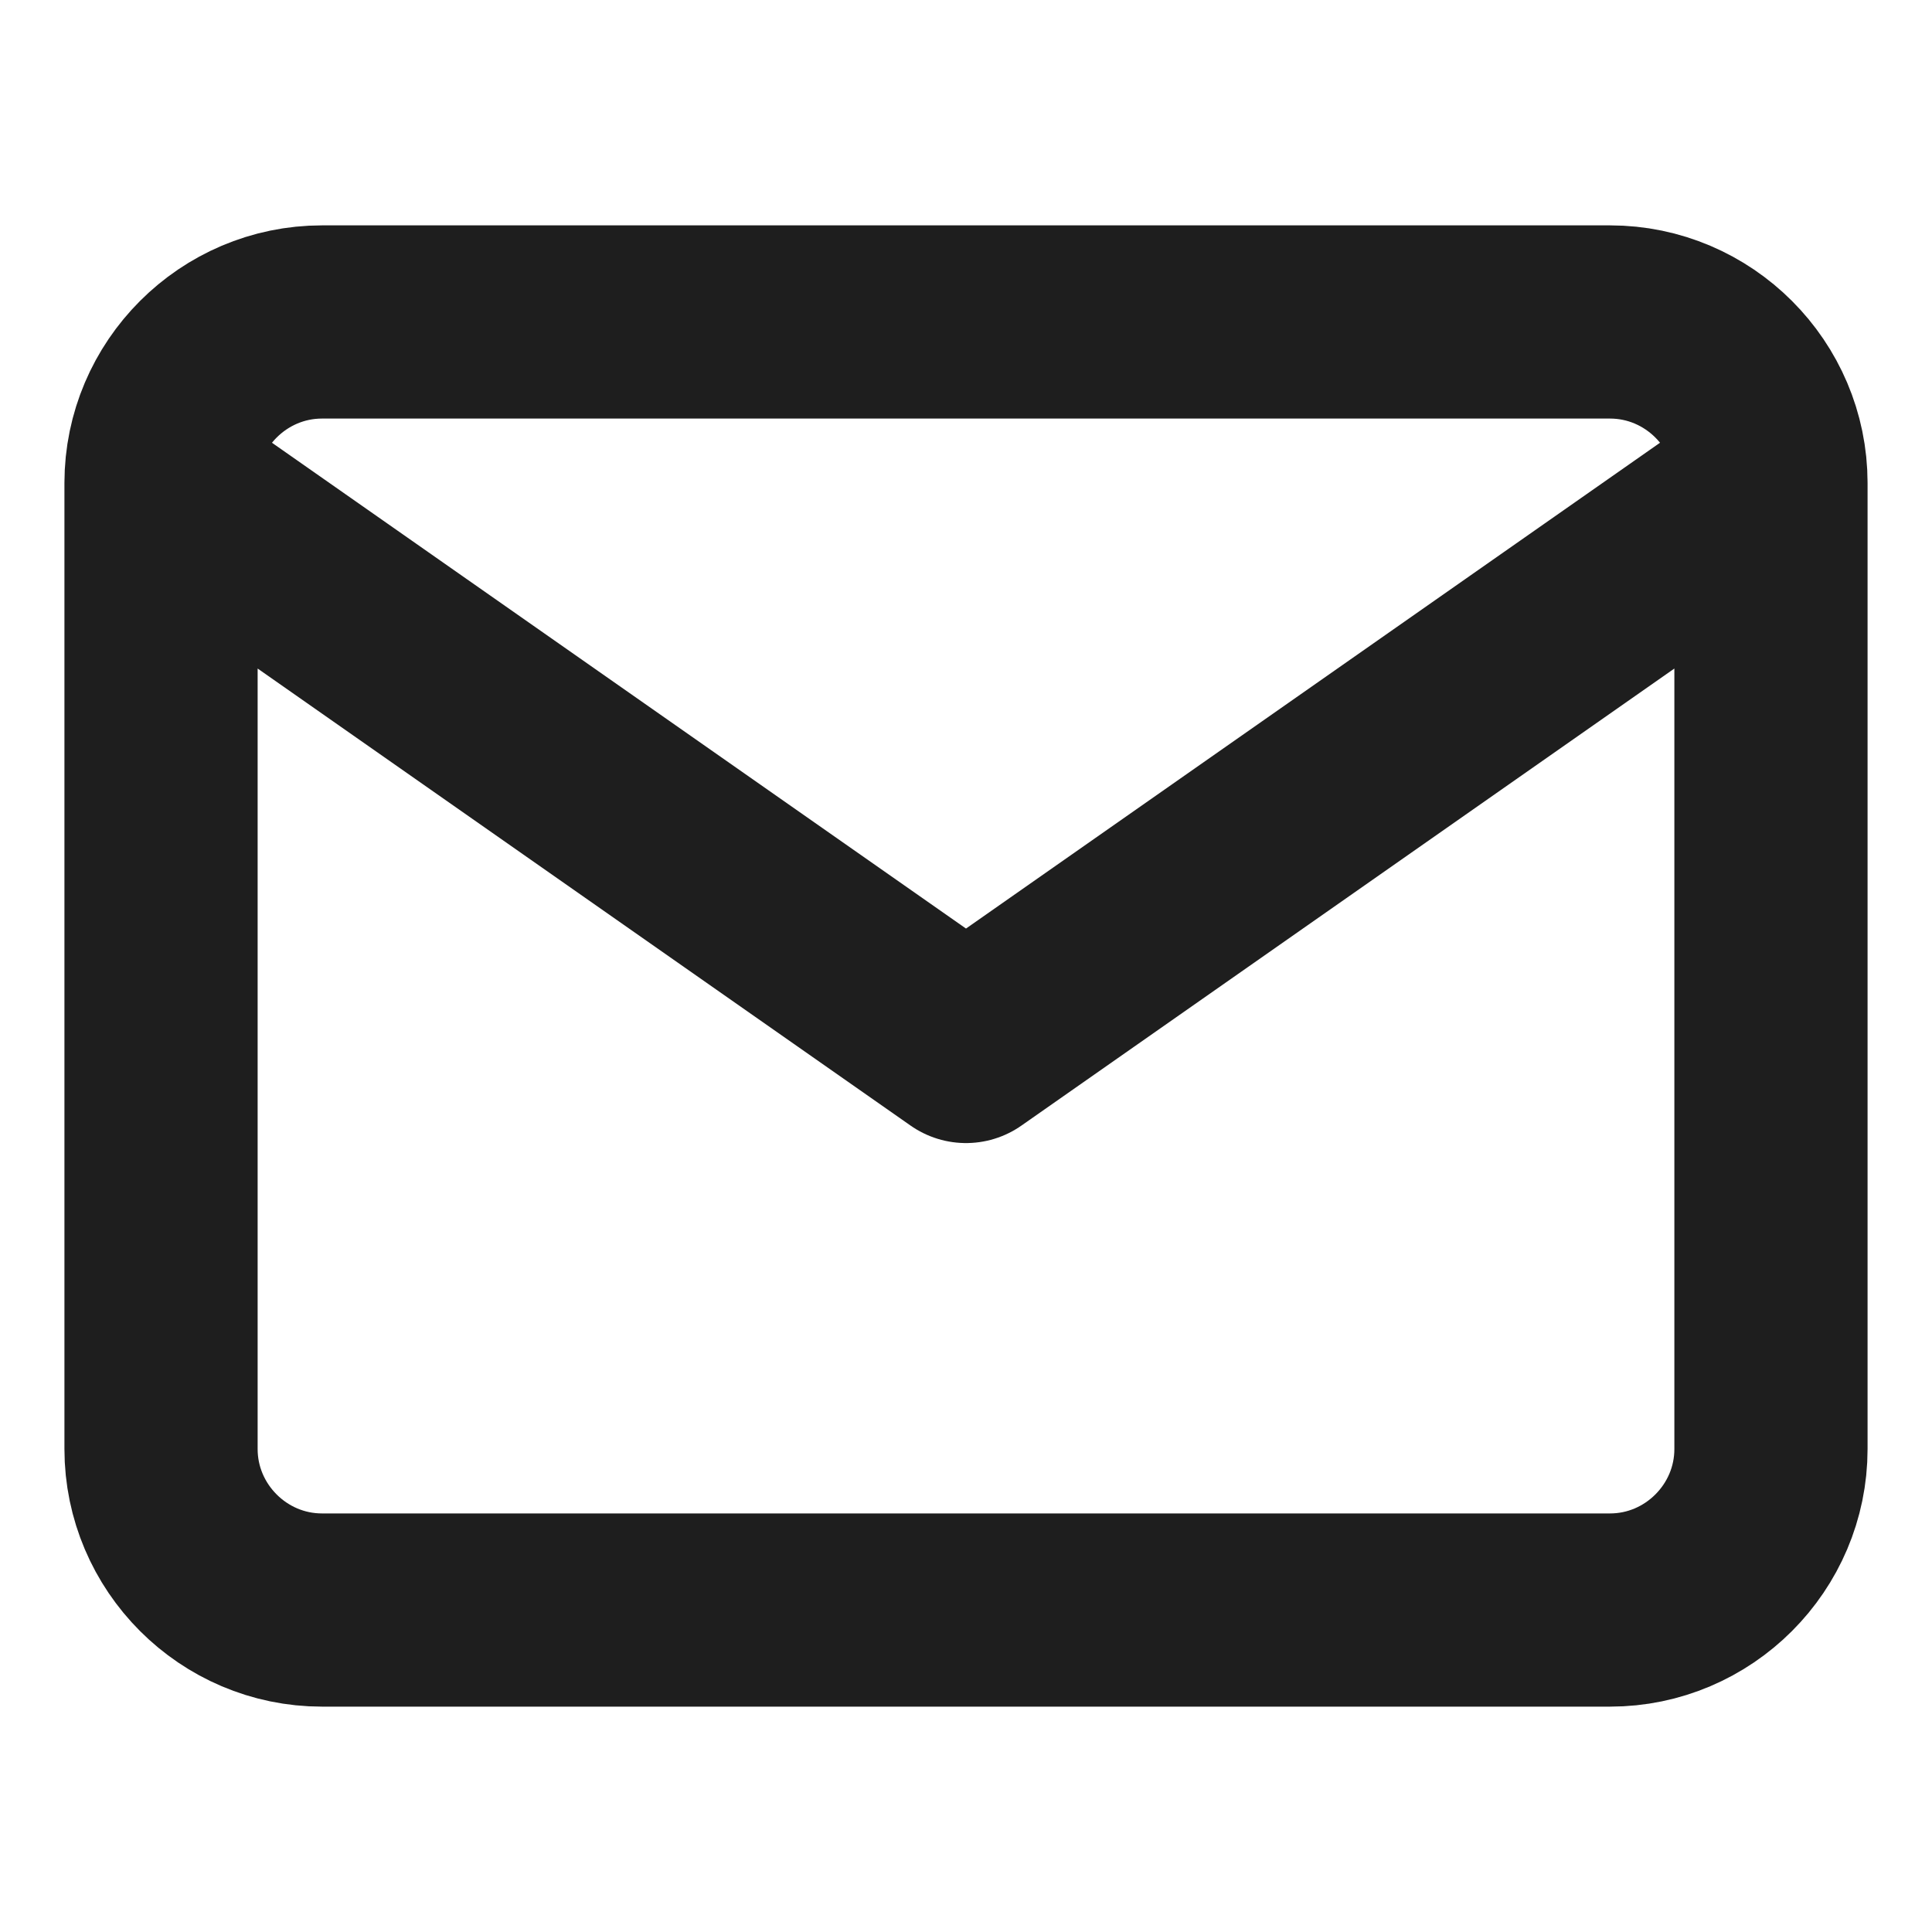
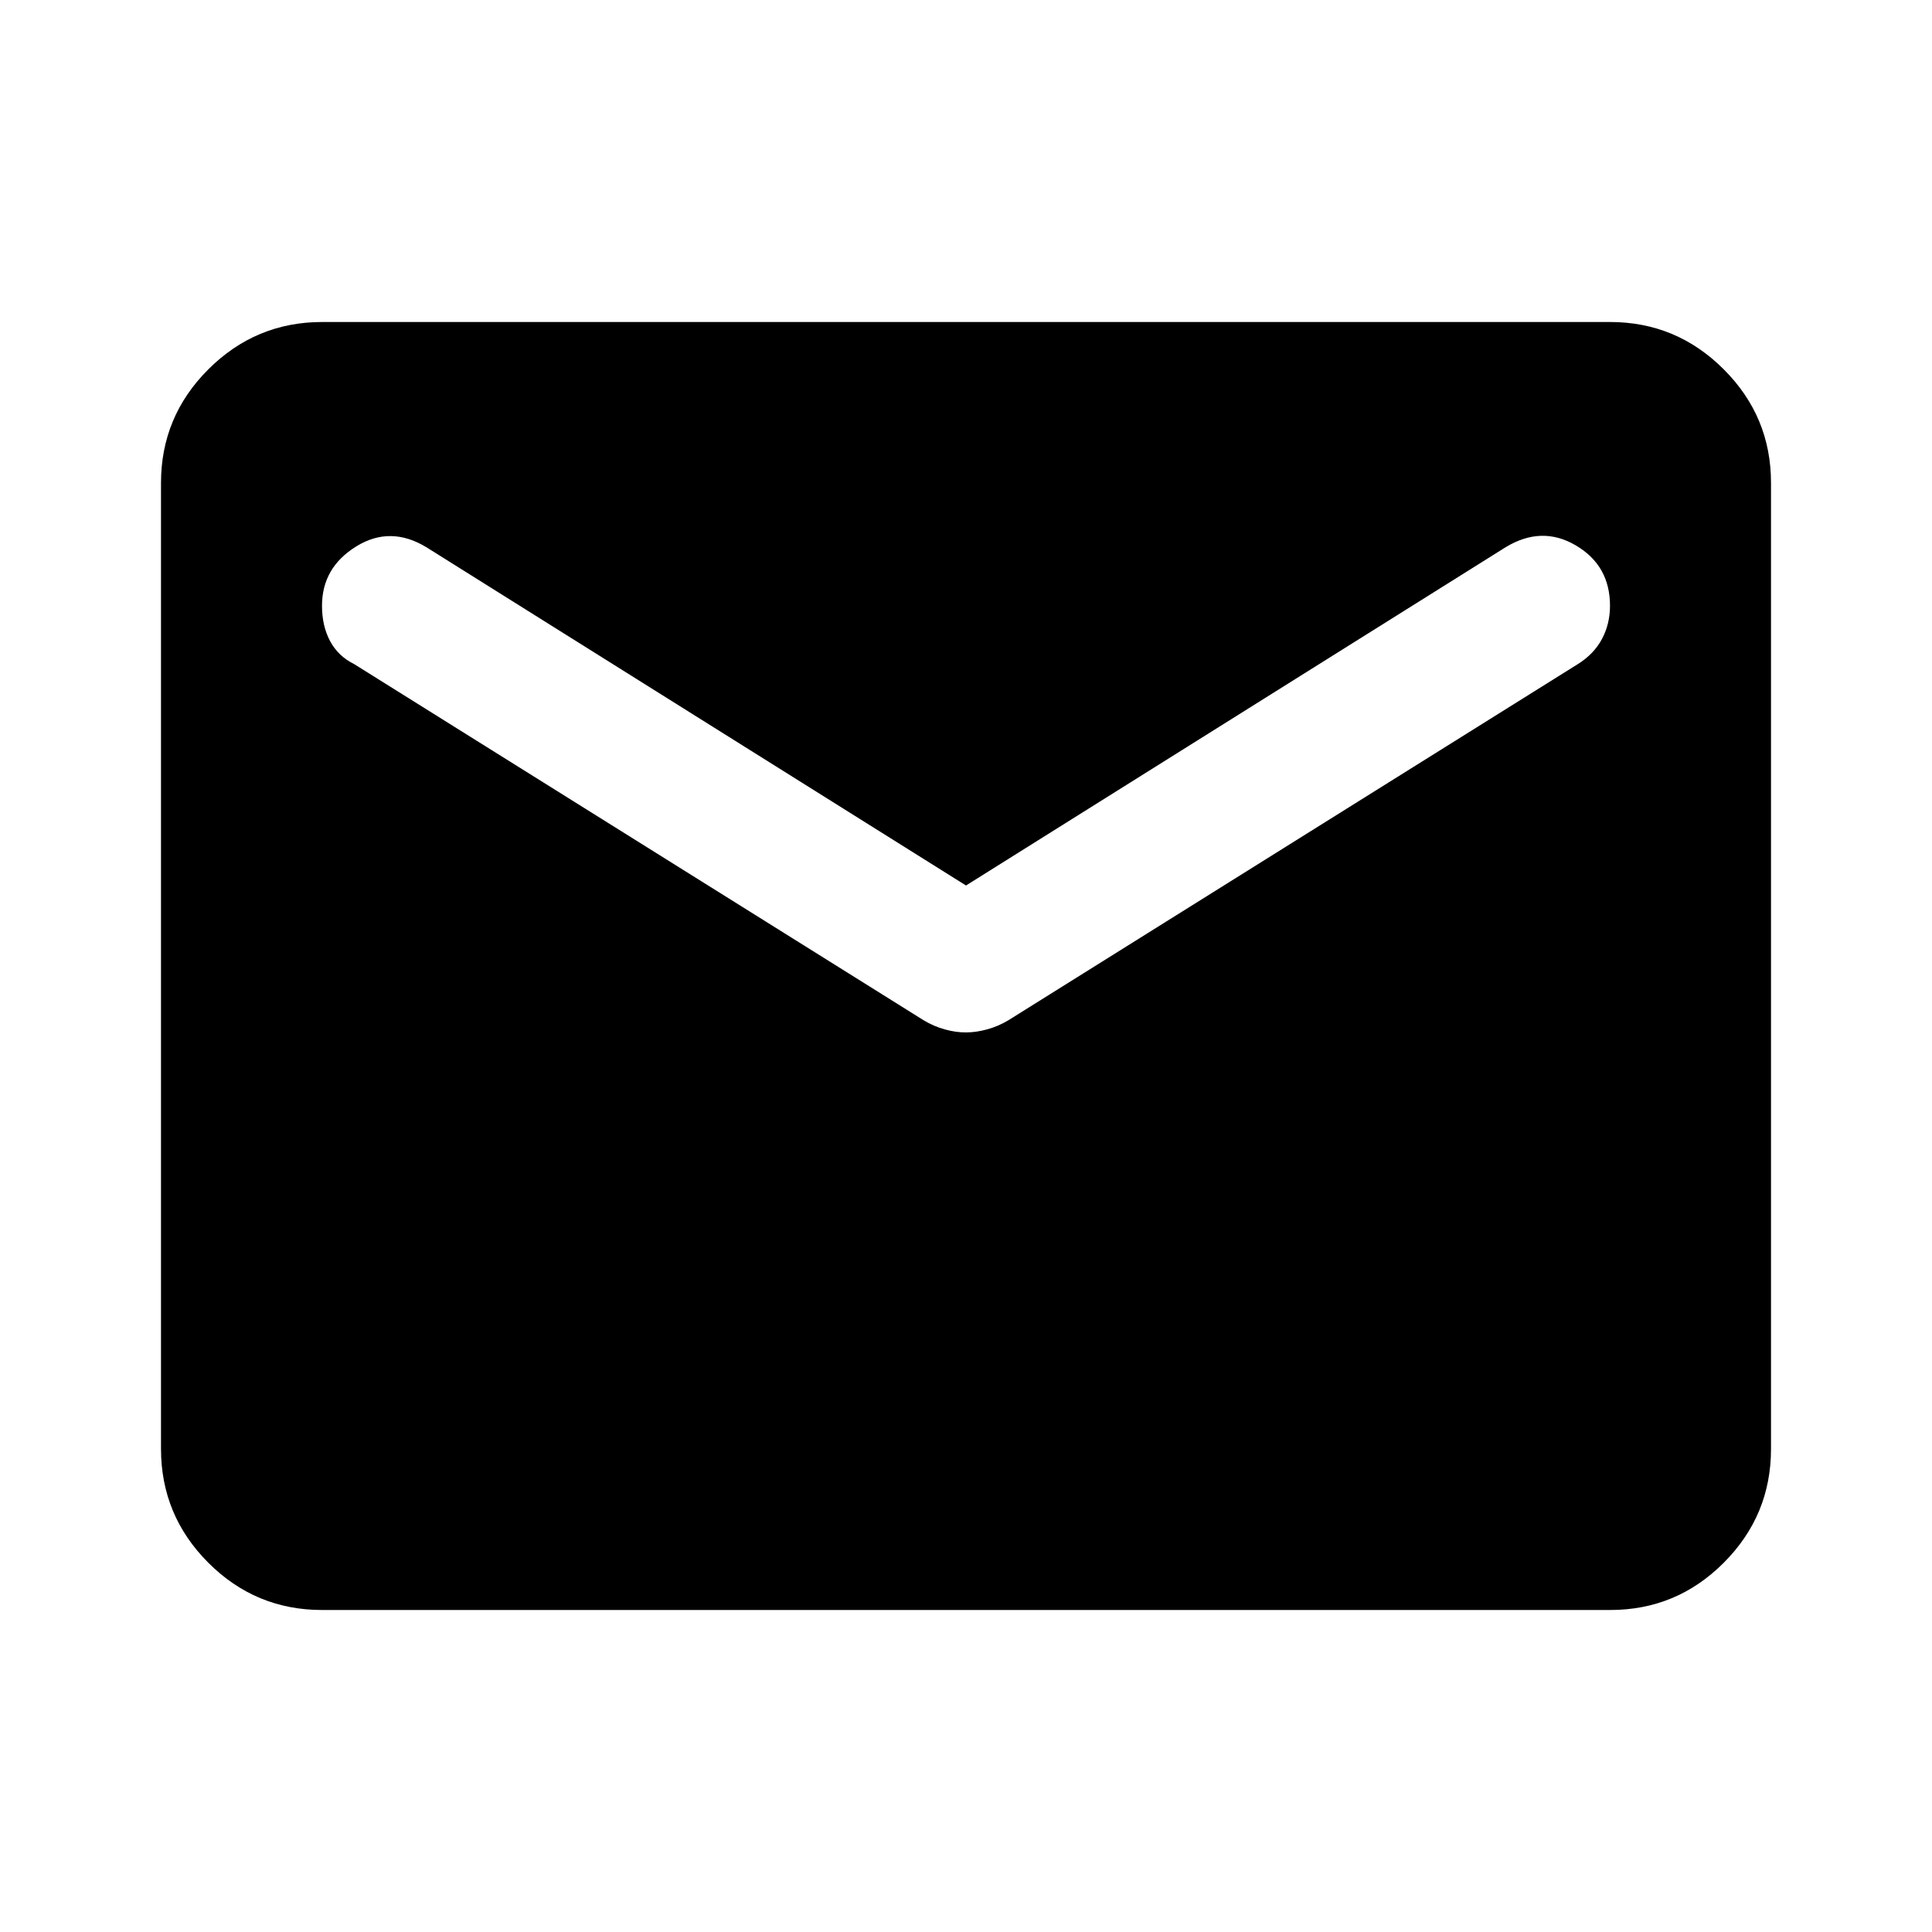
- <svg xmlns="http://www.w3.org/2000/svg" width="20" height="20" viewBox="0 0 20 20" fill="none">
-   <path d="M18.333 5C18.333 4.083 17.583 3.333 16.667 3.333H3.333C2.417 3.333 1.667 4.083 1.667 5M18.333 5V15C18.333 15.917 17.583 16.667 16.667 16.667H3.333C2.417 16.667 1.667 15.917 1.667 15V5M18.333 5L10 10.833L1.667 5" stroke="#1E1E1E" stroke-width="2" stroke-linecap="round" stroke-linejoin="round" />
+ <svg xmlns="http://www.w3.org/2000/svg" width="20" height="20" viewBox="0 0 24 24">
+   <path fill="currentColor" d="M4 20q-.825 0-1.412-.587T2 18V6q0-.825.588-1.412T4 4h16q.825 0 1.413.588T22 6v12q0 .825-.587 1.413T20 20zm8-7.175q.125 0 .263-.038t.262-.112L19.6 8.25q.2-.125.3-.312t.1-.413q0-.5-.425-.75T18.7 6.8L12 11L5.3 6.8q-.45-.275-.875-.012T4 7.525q0 .25.1.438t.3.287l7.075 4.425q.125.075.263.113t.262.037" />
</svg>
